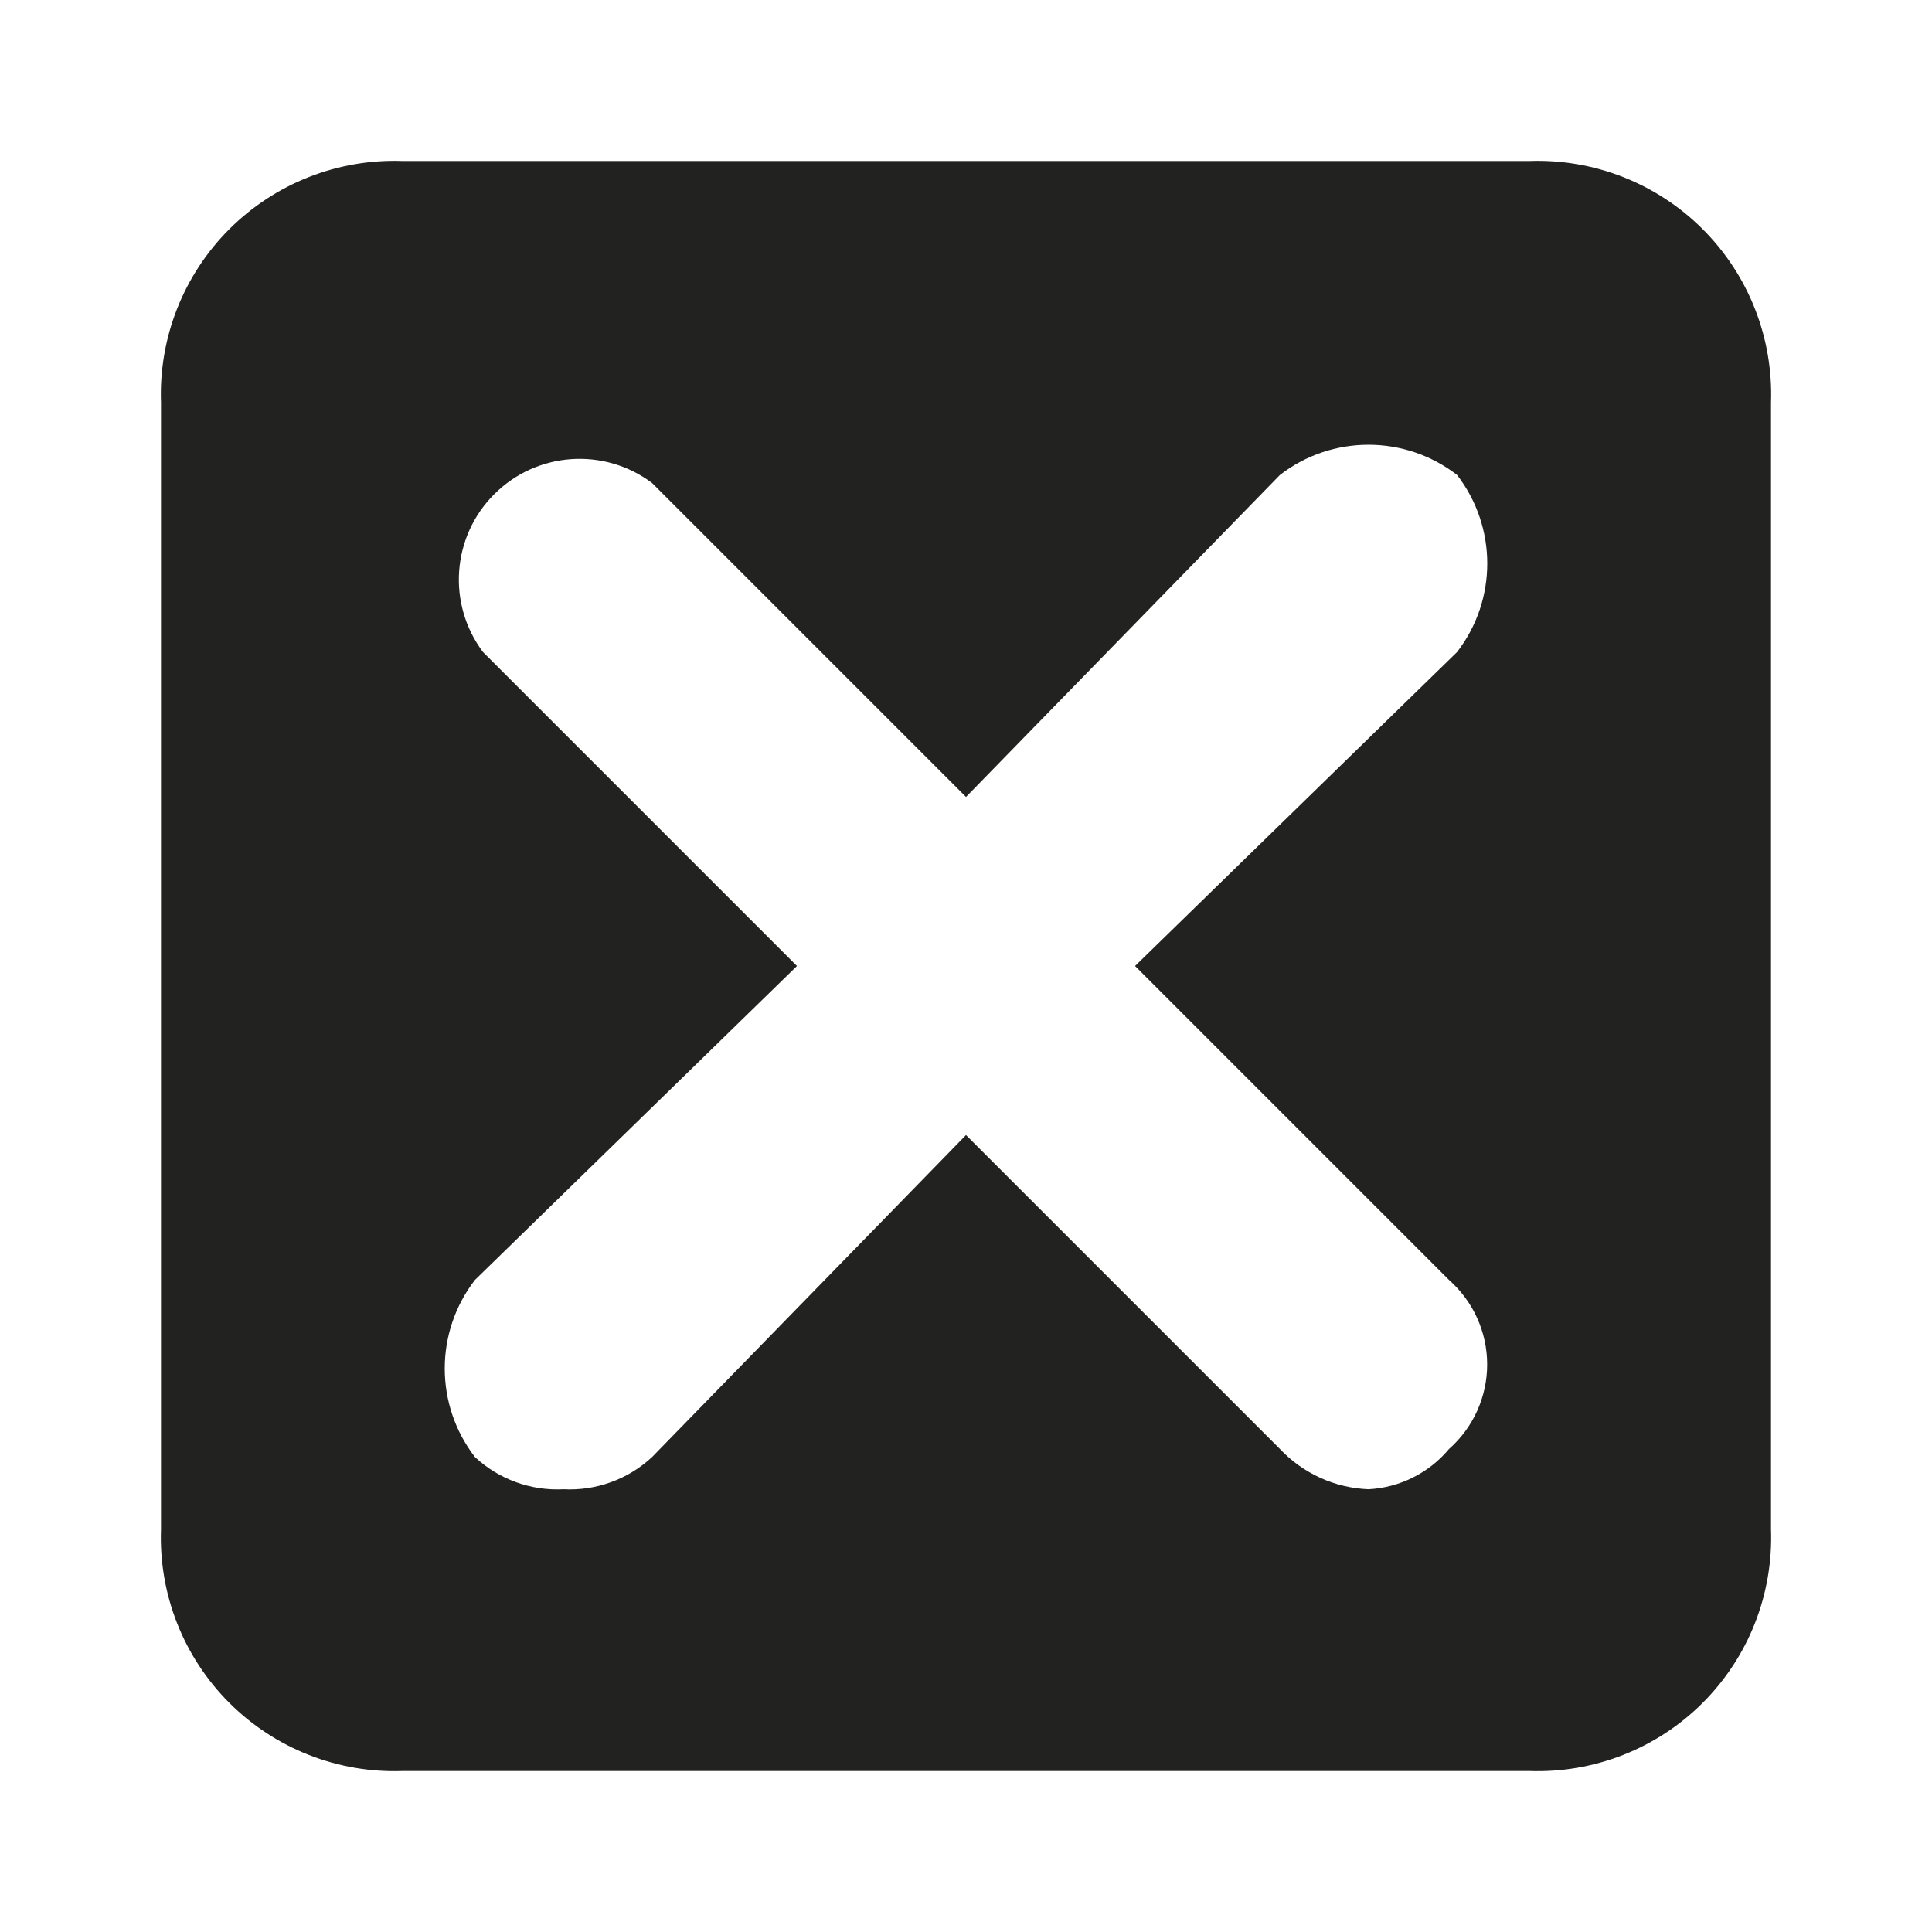
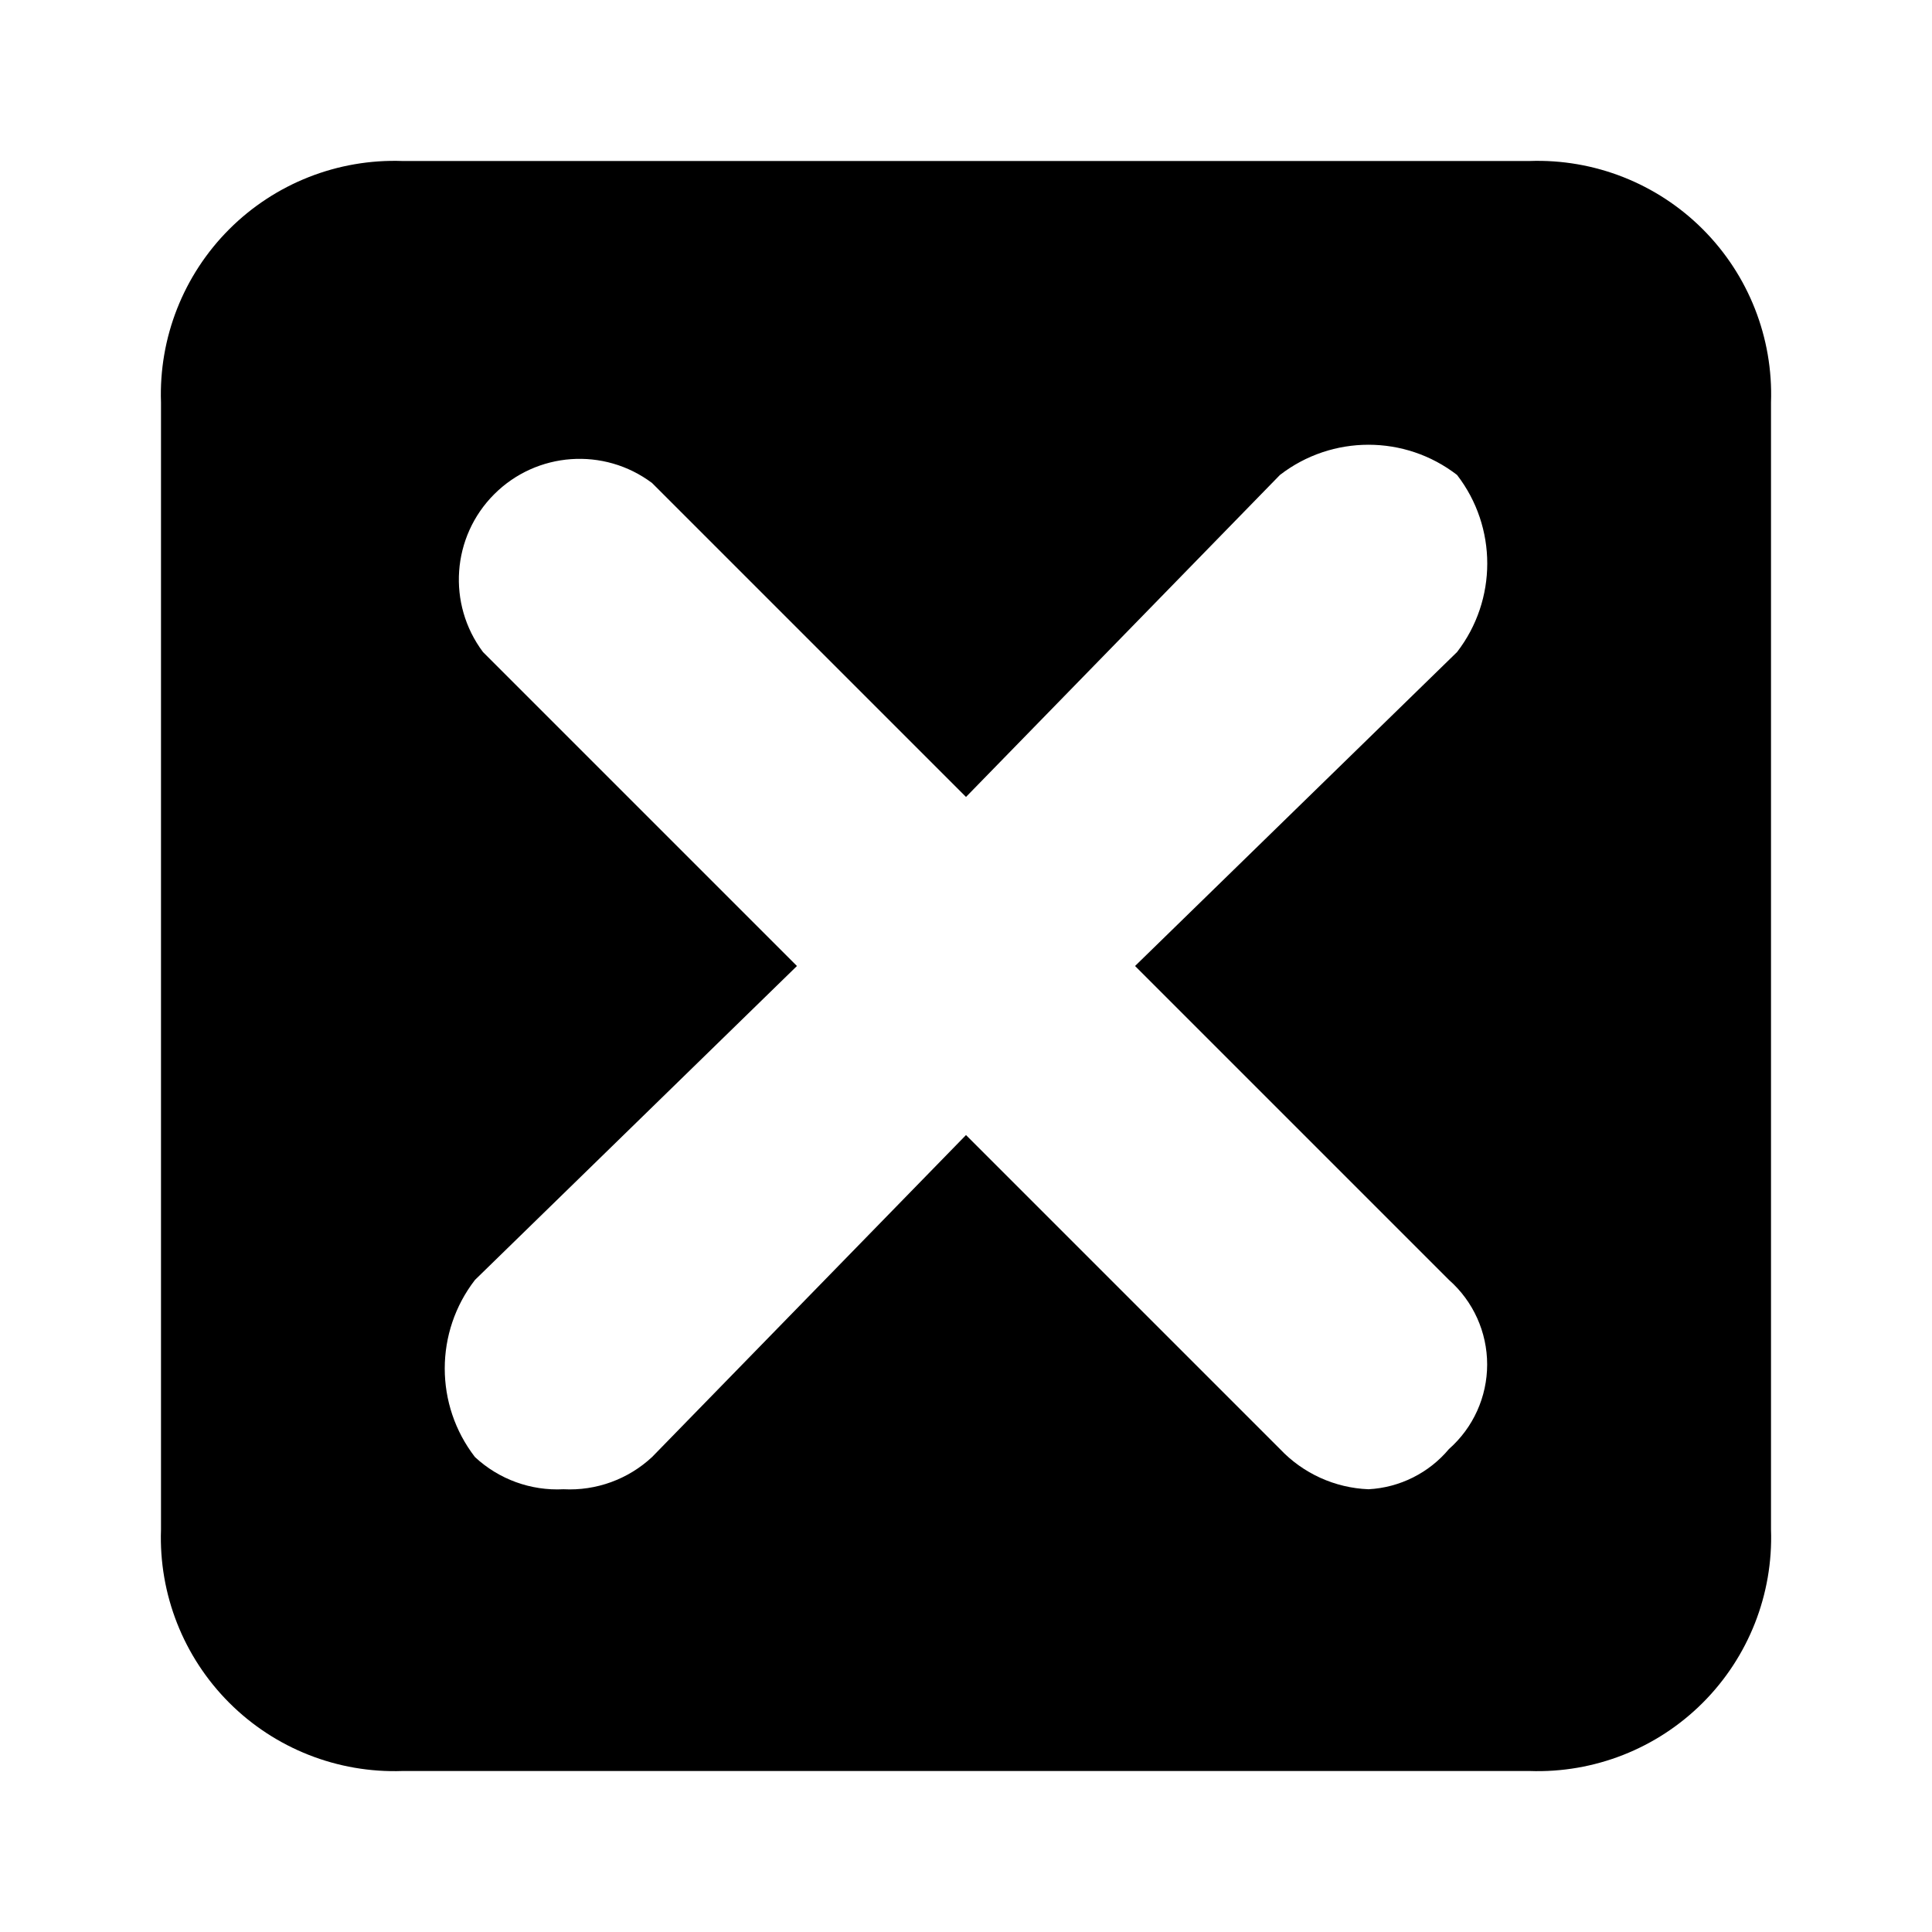
<svg xmlns="http://www.w3.org/2000/svg" viewBox="0 0 24 24">
-   <path d="M19 22H5a2.9 2.9 0 0 1-3-3V5a2.9 2.9 0 0 1 3-3h14a2.9 2.9 0 0 1 3 3v14a2.9 2.9 0 0 1-3 3zm-4.9-10l4-3.9a1.8 1.8 0 0 0 0-2.2 1.8 1.8 0 0 0-2.2 0l-3.9 4L8.1 6A1.5 1.5 0 0 0 6 8.1L9.9 12l-4 3.9a1.8 1.8 0 0 0 0 2.2 1.5 1.5 0 0 0 1.1.4 1.5 1.5 0 0 0 1.1-.4l3.9-4 3.9 3.9a1.6 1.6 0 0 0 1.1.5 1.4 1.4 0 0 0 1-.5 1.4 1.4 0 0 0 0-2.1z" fill="#222221" />
+   <path d="M19 22H5a2.9 2.9 0 0 1-3-3V5a2.9 2.9 0 0 1 3-3h14a2.9 2.9 0 0 1 3 3v14a2.9 2.9 0 0 1-3 3zm-4.9-10l4-3.9a1.8 1.8 0 0 0 0-2.2 1.8 1.8 0 0 0-2.2 0l-3.9 4L8.1 6A1.5 1.5 0 0 0 6 8.1L9.9 12l-4 3.9a1.8 1.8 0 0 0 0 2.2 1.5 1.5 0 0 0 1.1.4 1.5 1.5 0 0 0 1.1-.4l3.9-4 3.9 3.9a1.6 1.6 0 0 0 1.1.5 1.4 1.4 0 0 0 1-.5 1.4 1.4 0 0 0 0-2.1z" />
</svg>
